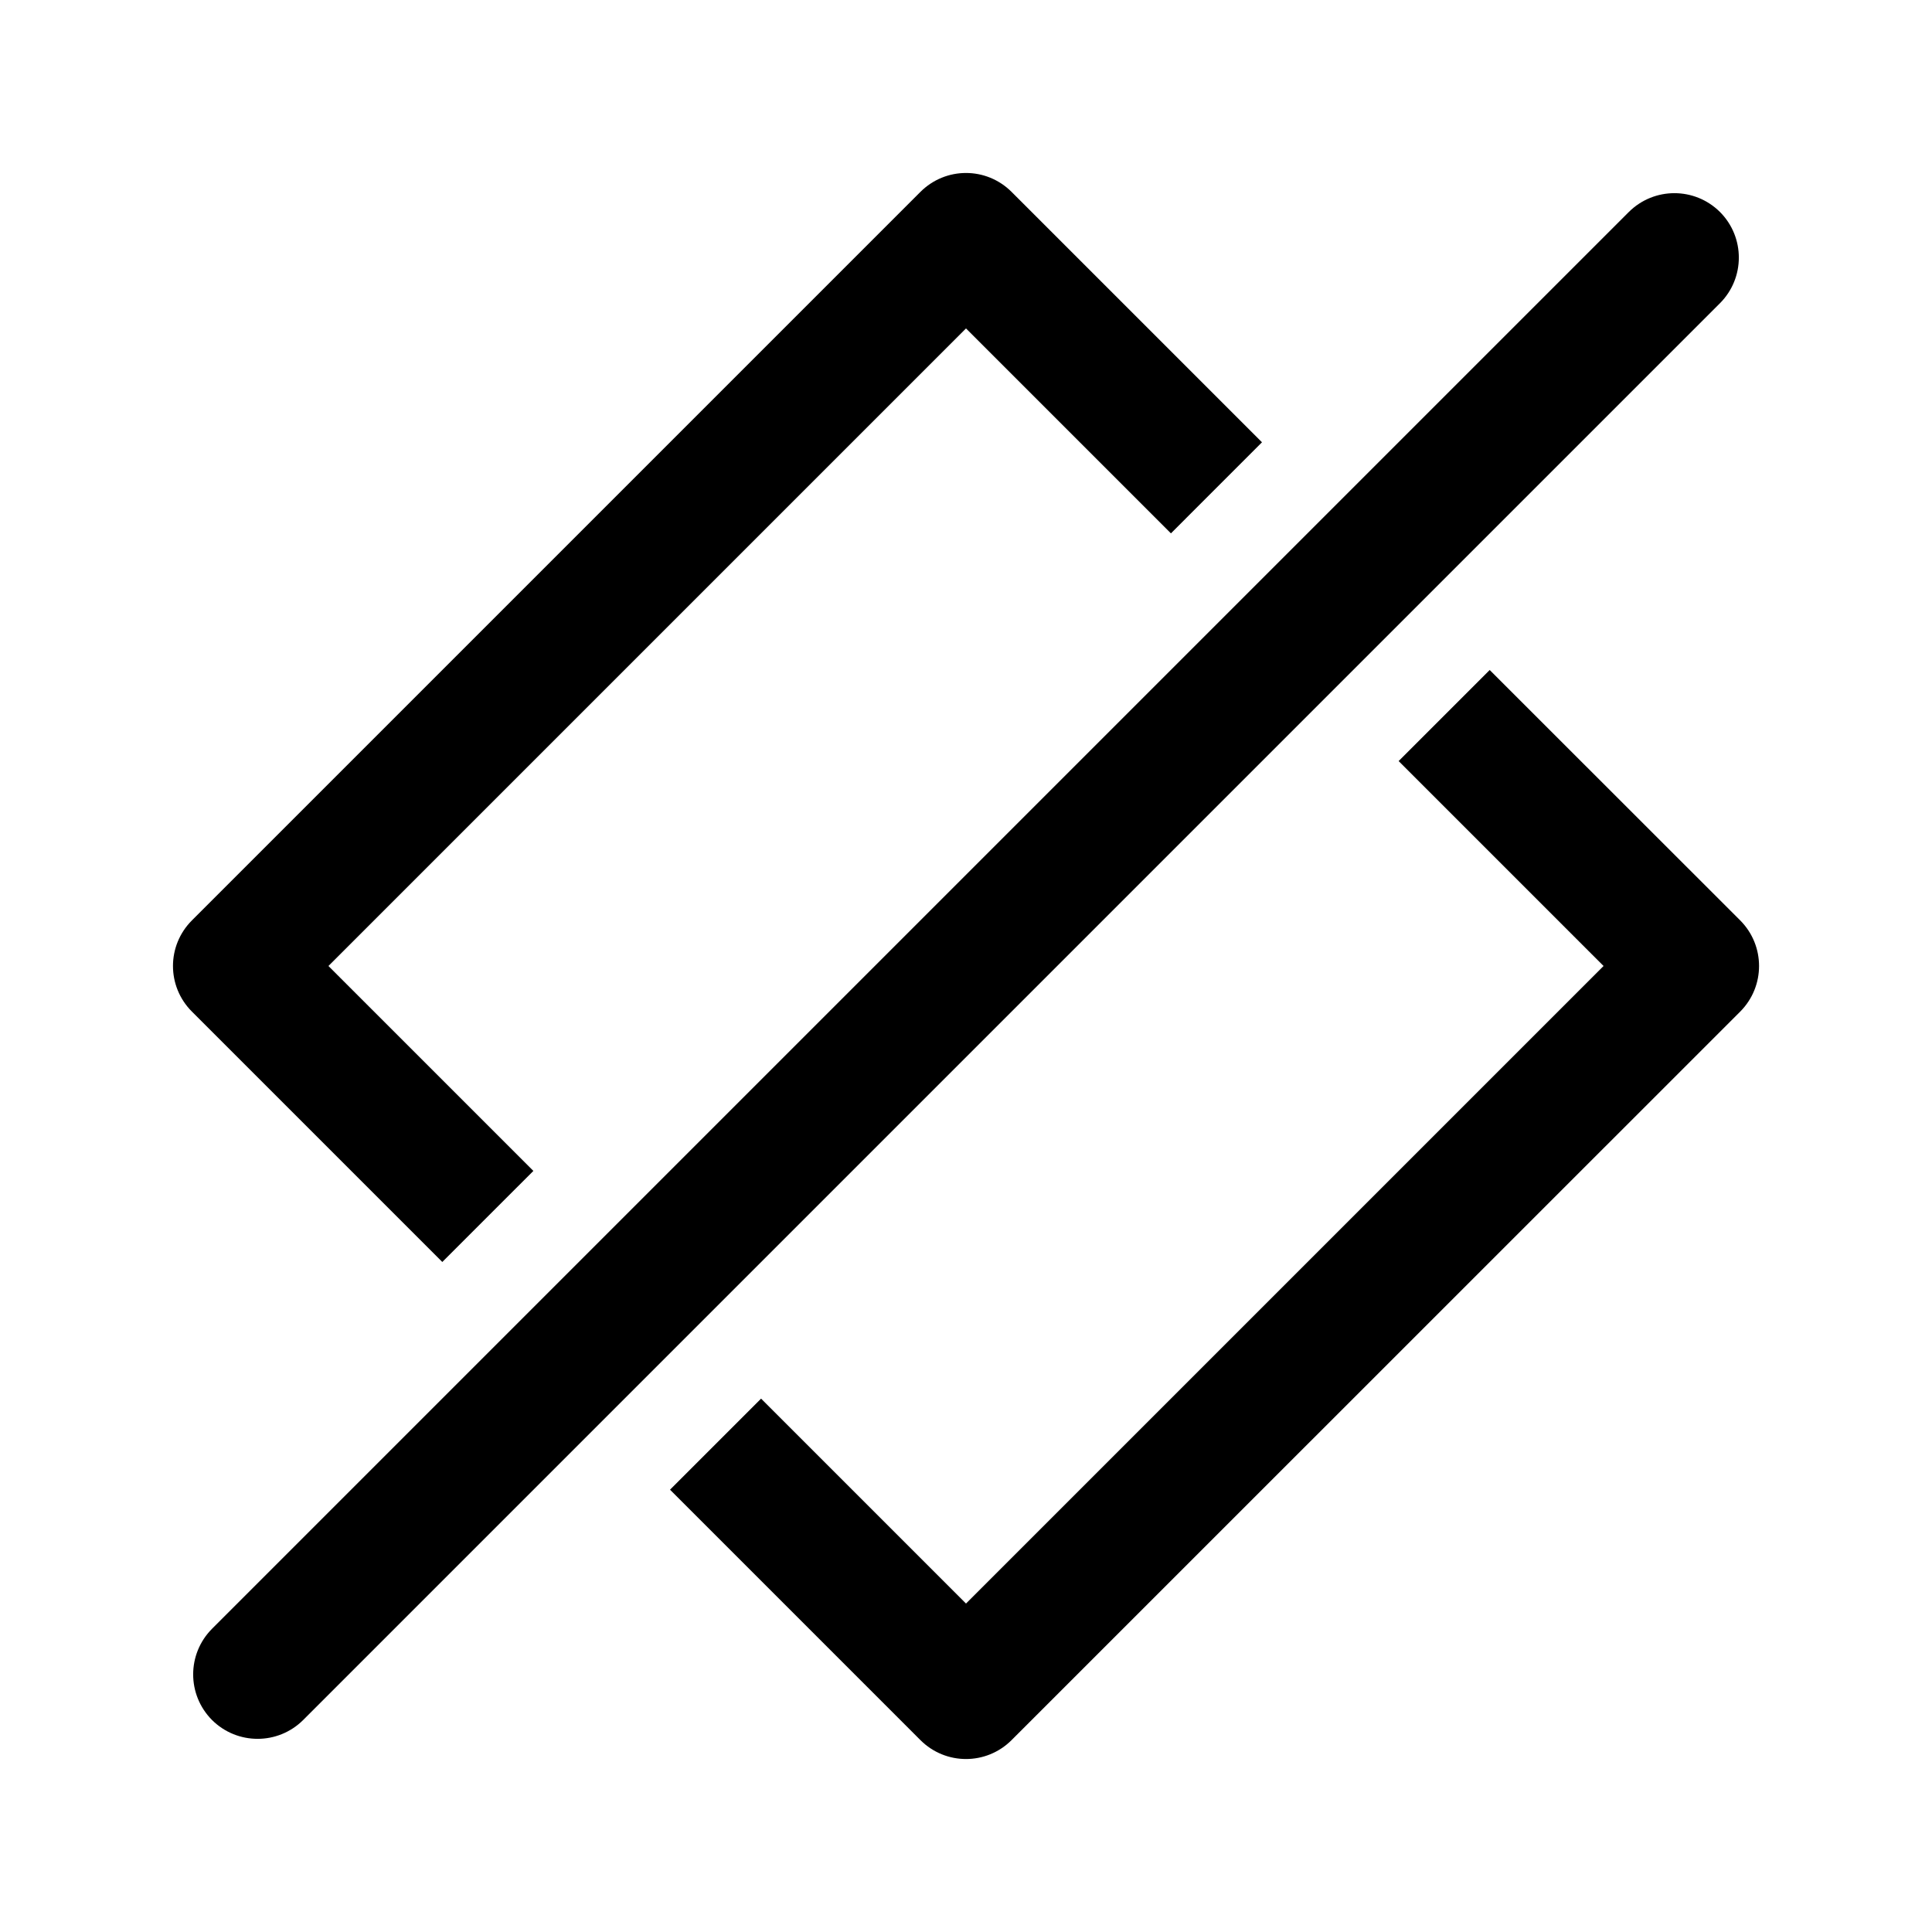
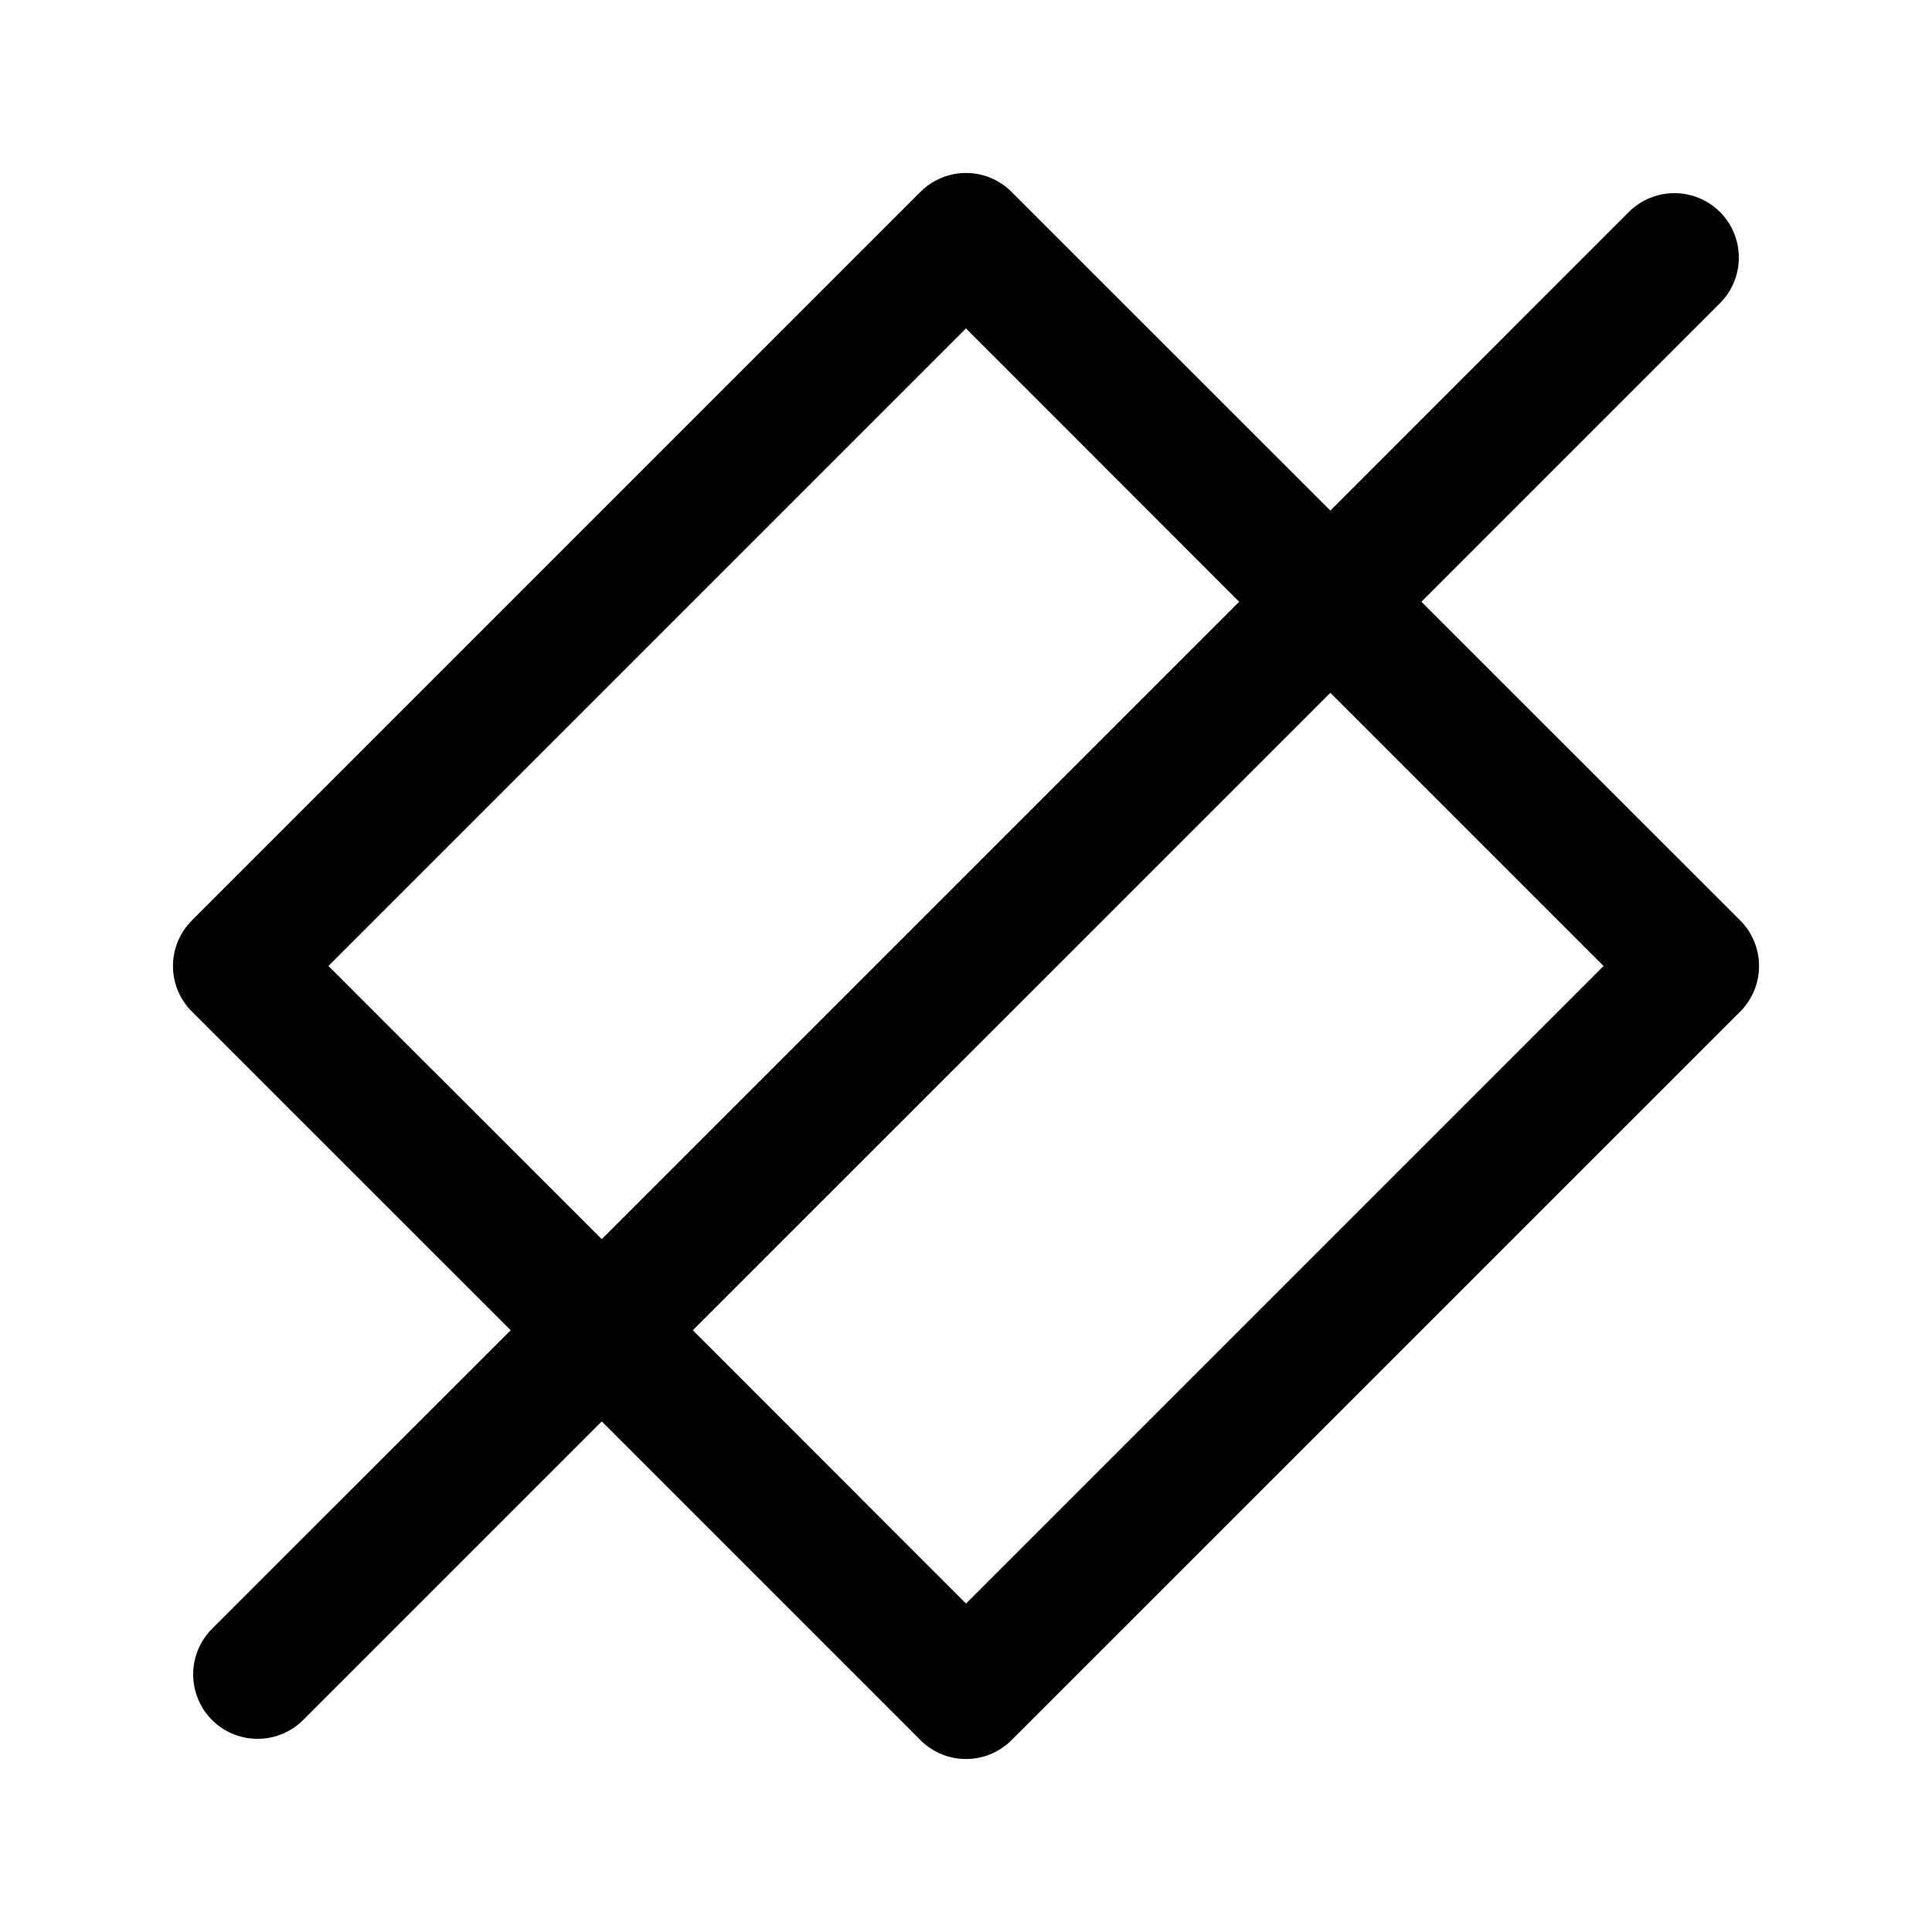
<svg xmlns="http://www.w3.org/2000/svg" width="15" height="15" viewBox="0 0 15 15" fill="none">
-   <path fill-rule="evenodd" clip-rule="evenodd" d="M7.854 1.49L9.798 3.434L9.091 4.141L7.5 2.55L2.55 7.5L4.141 9.091L3.434 9.798L1.49 7.854C1.294 7.658 1.294 7.342 1.49 7.146L7.146 1.49C7.342 1.294 7.658 1.294 7.854 1.49ZM10.859 5.909L11.566 5.202L13.511 7.146C13.706 7.342 13.706 7.658 13.511 7.854L7.854 13.51C7.658 13.706 7.342 13.706 7.146 13.51L5.202 11.566L5.909 10.859L7.5 12.45L12.45 7.5L10.859 5.909ZM13.354 2.354C13.549 2.158 13.549 1.842 13.354 1.646C13.158 1.451 12.842 1.451 12.646 1.646L1.646 12.646C1.451 12.842 1.451 13.158 1.646 13.354C1.842 13.549 2.158 13.549 2.354 13.354L13.354 2.354Z" fill="currentColor" />
+   <path fill-rule="evenodd" clip-rule="evenodd" d="M7.854 1.49C7.658 1.294 7.342 1.294 7.146 1.49L1.49 7.146C1.294 7.342 1.294 7.658 1.49 7.854L3.965 10.328L1.646 12.646C1.451 12.842 1.451 13.158 1.646 13.354C1.842 13.549 2.158 13.549 2.354 13.354L4.672 11.036L7.146 13.51C7.342 13.706 7.658 13.706 7.854 13.51L13.511 7.854C13.706 7.658 13.706 7.342 13.511 7.146L11.036 4.672L13.354 2.354C13.549 2.158 13.549 1.842 13.354 1.646C13.158 1.451 12.842 1.451 12.646 1.646L10.329 3.964L7.854 1.49ZM9.621 4.672L7.5 2.55L2.55 7.5L4.672 9.621L9.621 4.672ZM5.379 10.328L7.5 12.45L12.45 7.5L10.329 5.379L5.379 10.328Z" fill="currentColor" />
</svg>
